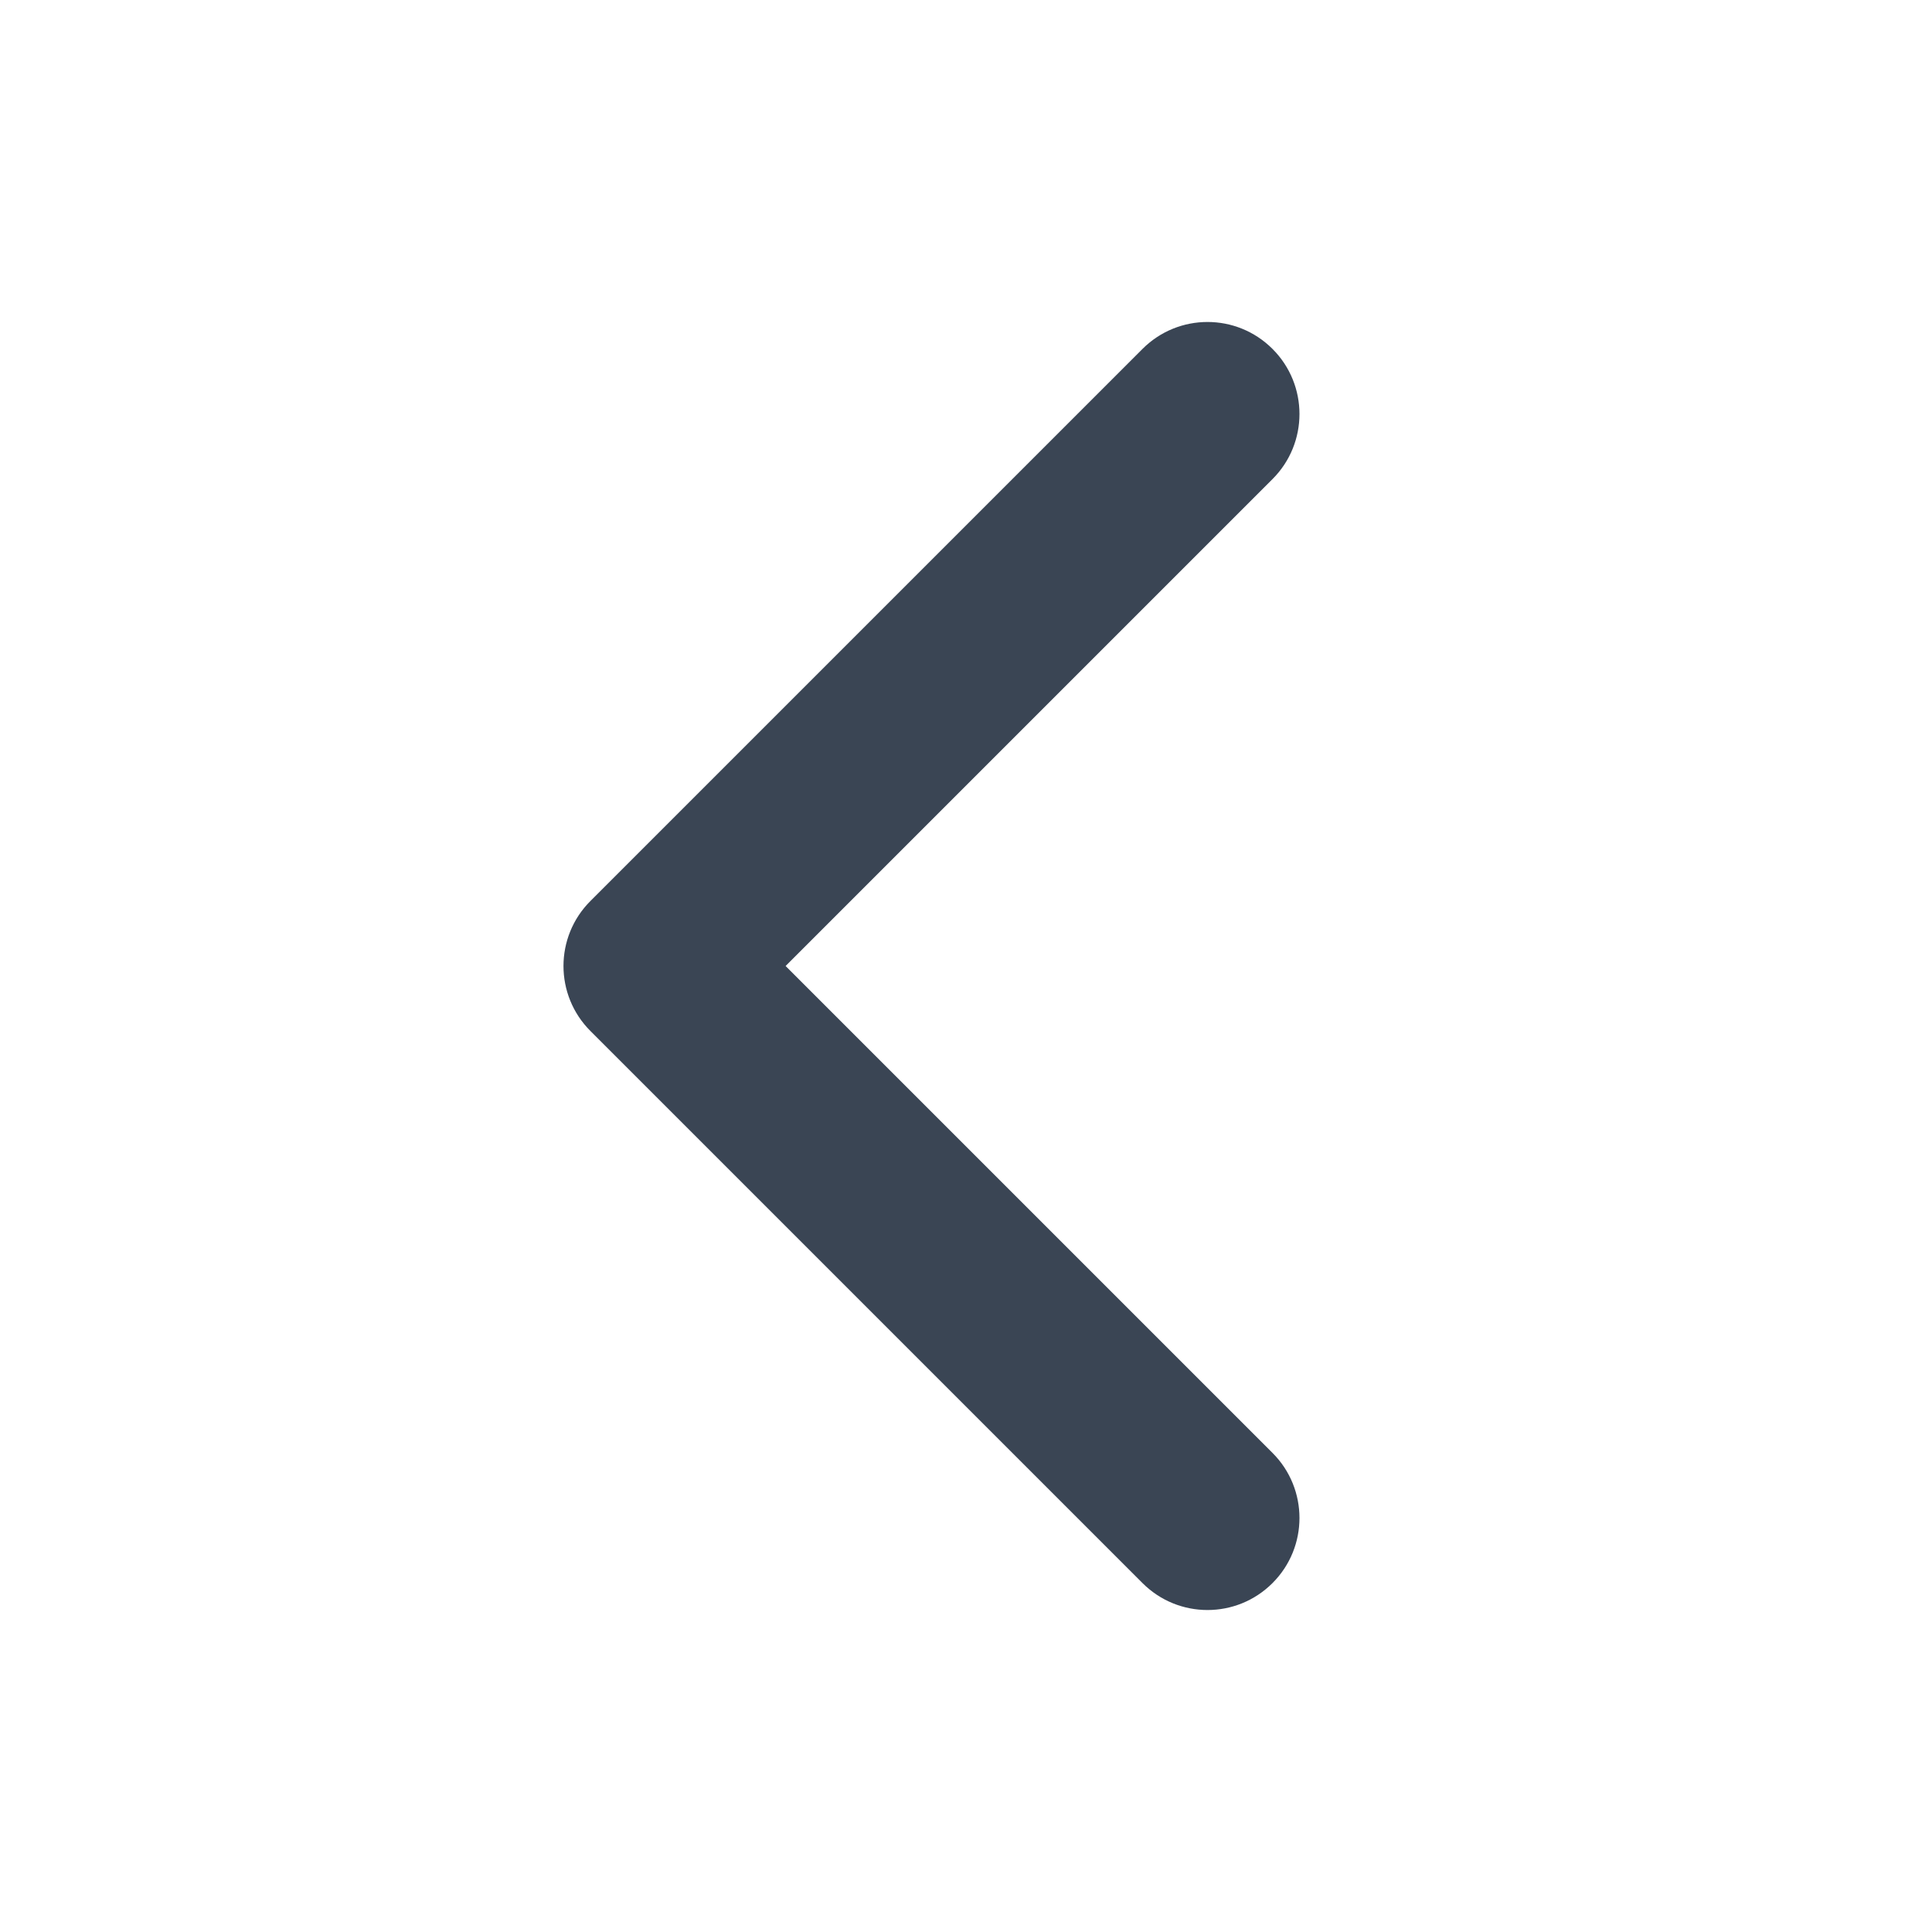
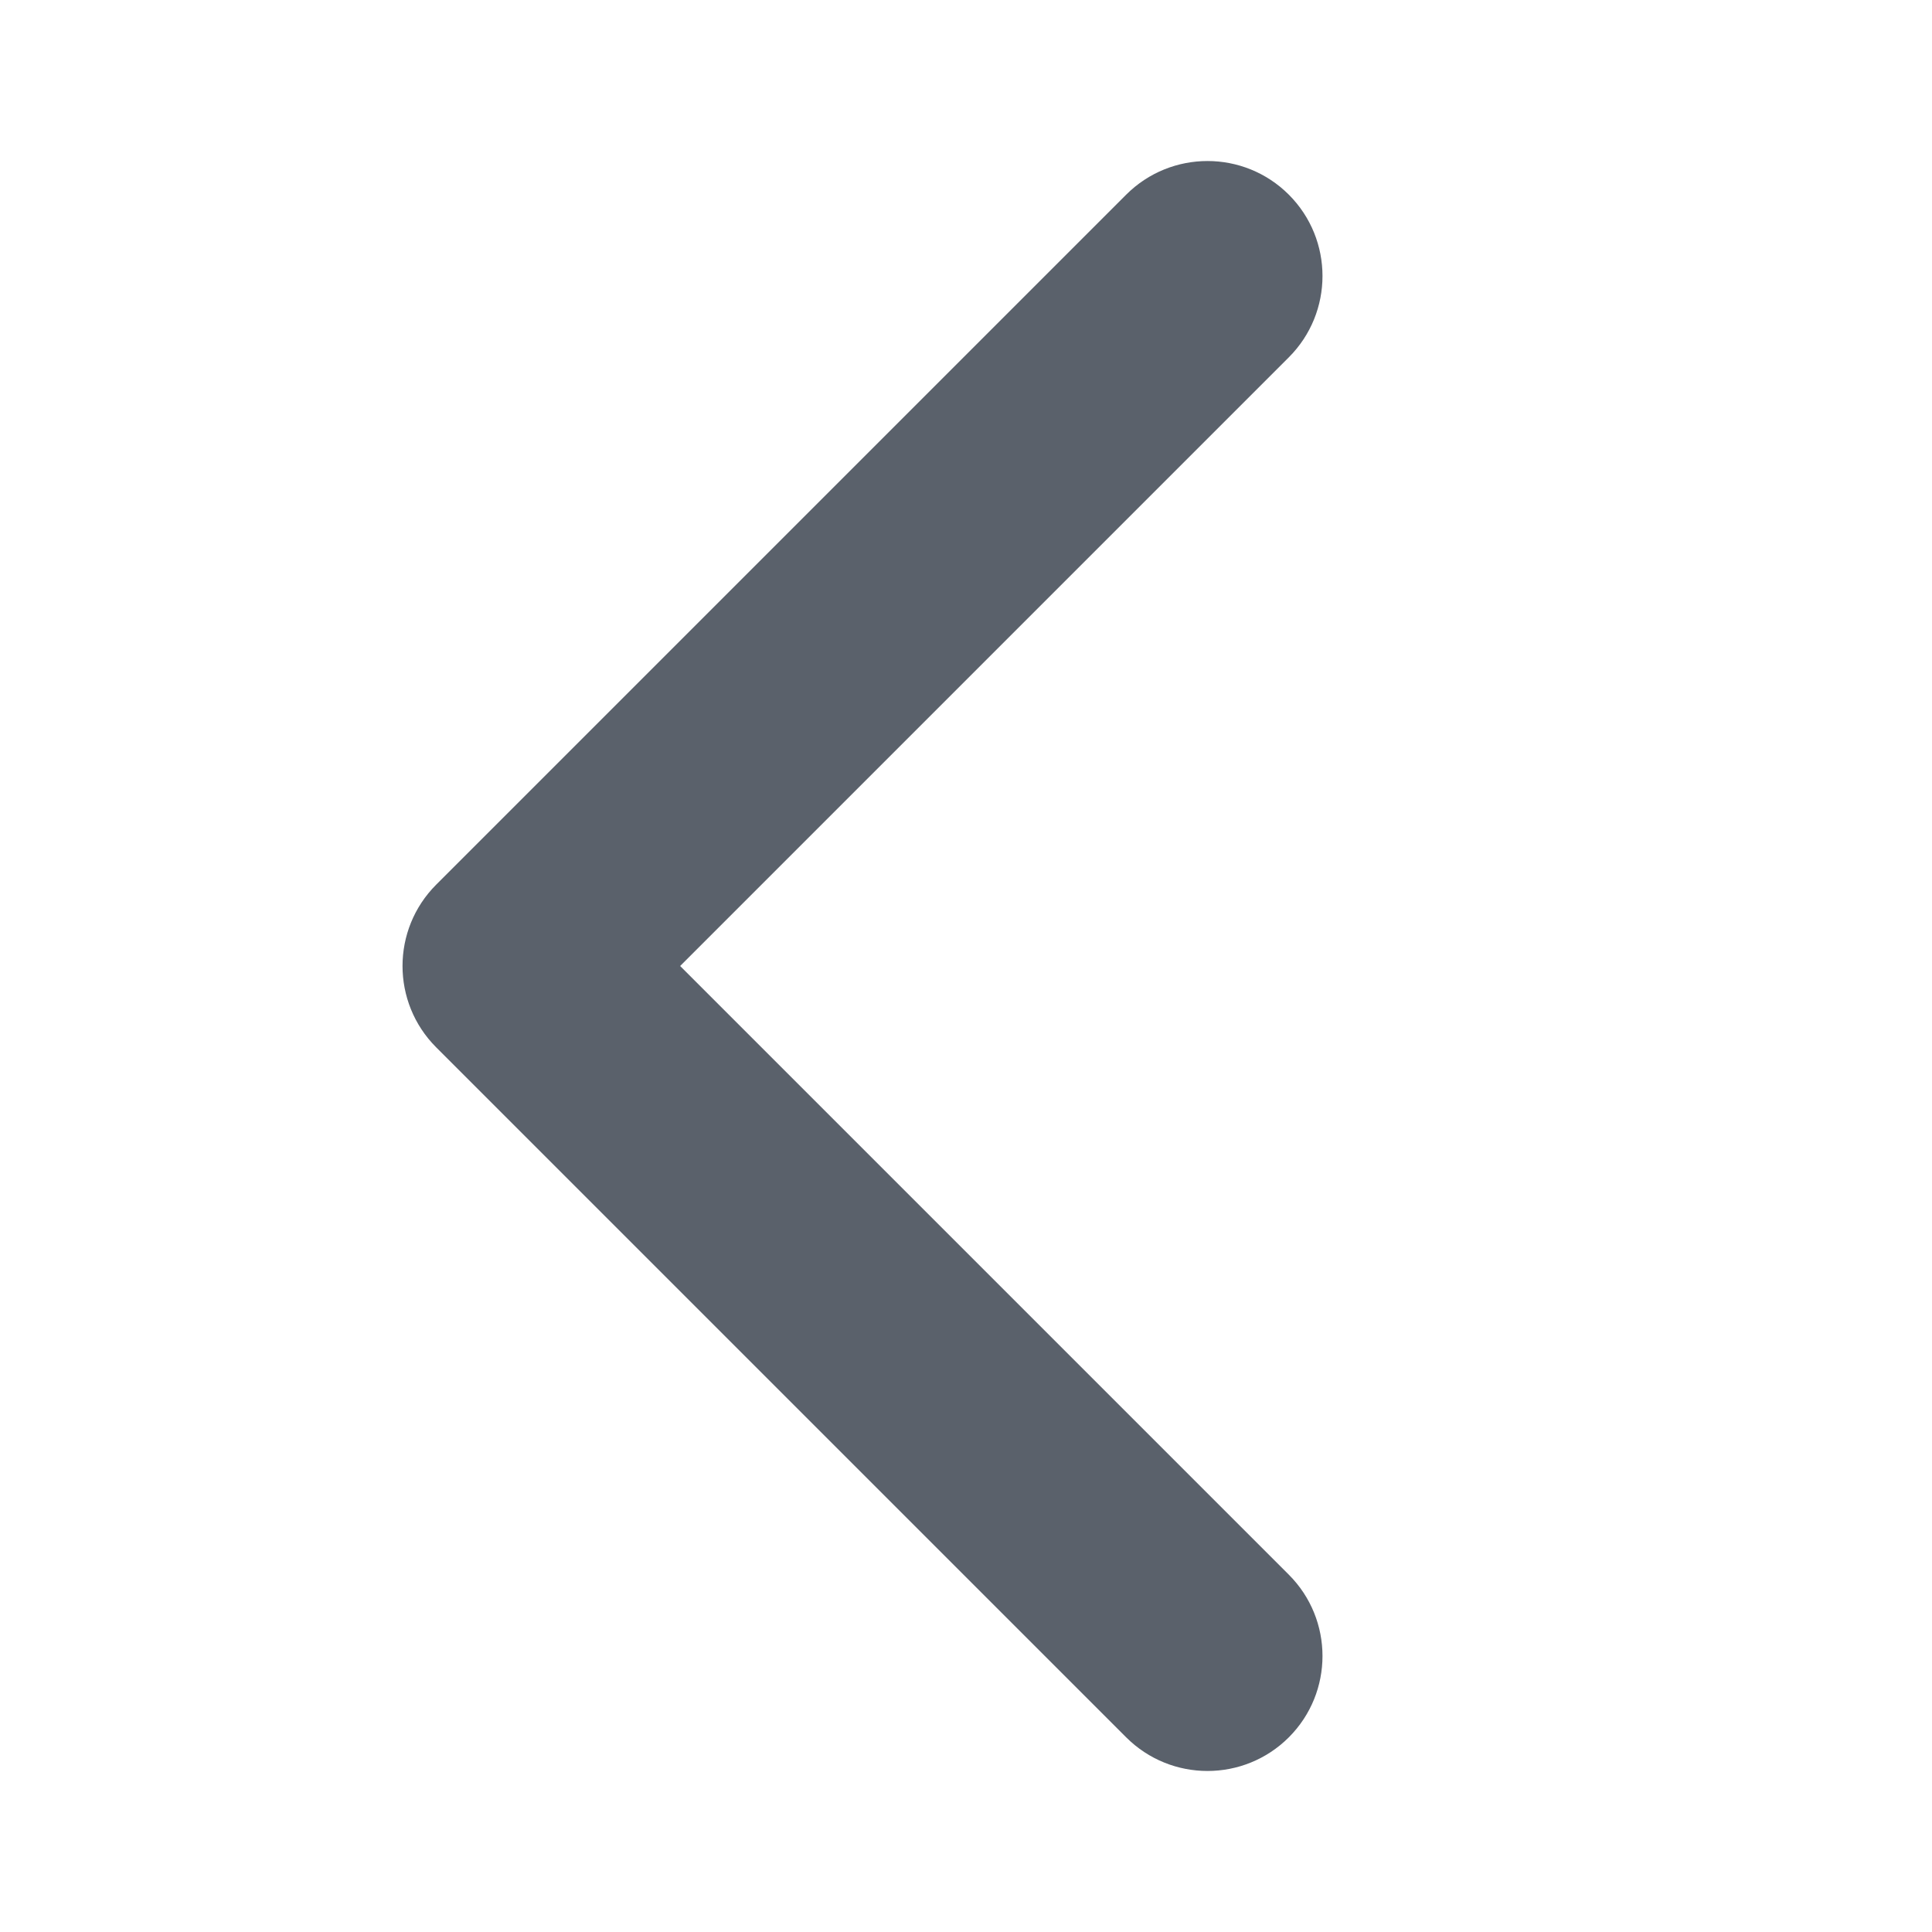
<svg xmlns="http://www.w3.org/2000/svg" width="24" height="24" viewBox="0 0 24 24">
-   <path fill="#3A4554" fill-rule="evenodd" d="M15.808,18.049 C16.254,18.495 16.254,19.219 15.808,19.665 C15.362,20.112 14.638,20.112 14.192,19.665 L7.335,12.808 C6.888,12.362 6.888,11.638 7.335,11.192 L14.192,4.335 C14.638,3.888 15.362,3.888 15.808,4.335 C16.254,4.781 16.254,5.505 15.808,5.951 L9.759,12 L15.808,18.049 Z" />
+   <path fill="#5A616B" fill-rule="evenodd" d="M16.01,19.561 C16.568,20.119 16.568,21.024 16.01,21.582 C15.452,22.139 14.548,22.139 13.99,21.582 L5.418,13.01 C4.861,12.452 4.861,11.548 5.418,10.99 L13.99,2.418 C14.548,1.861 15.452,1.861 16.01,2.418 C16.568,2.976 16.568,3.881 16.01,4.439 L8.449,12 L16.01,19.561 Z" />
</svg>
